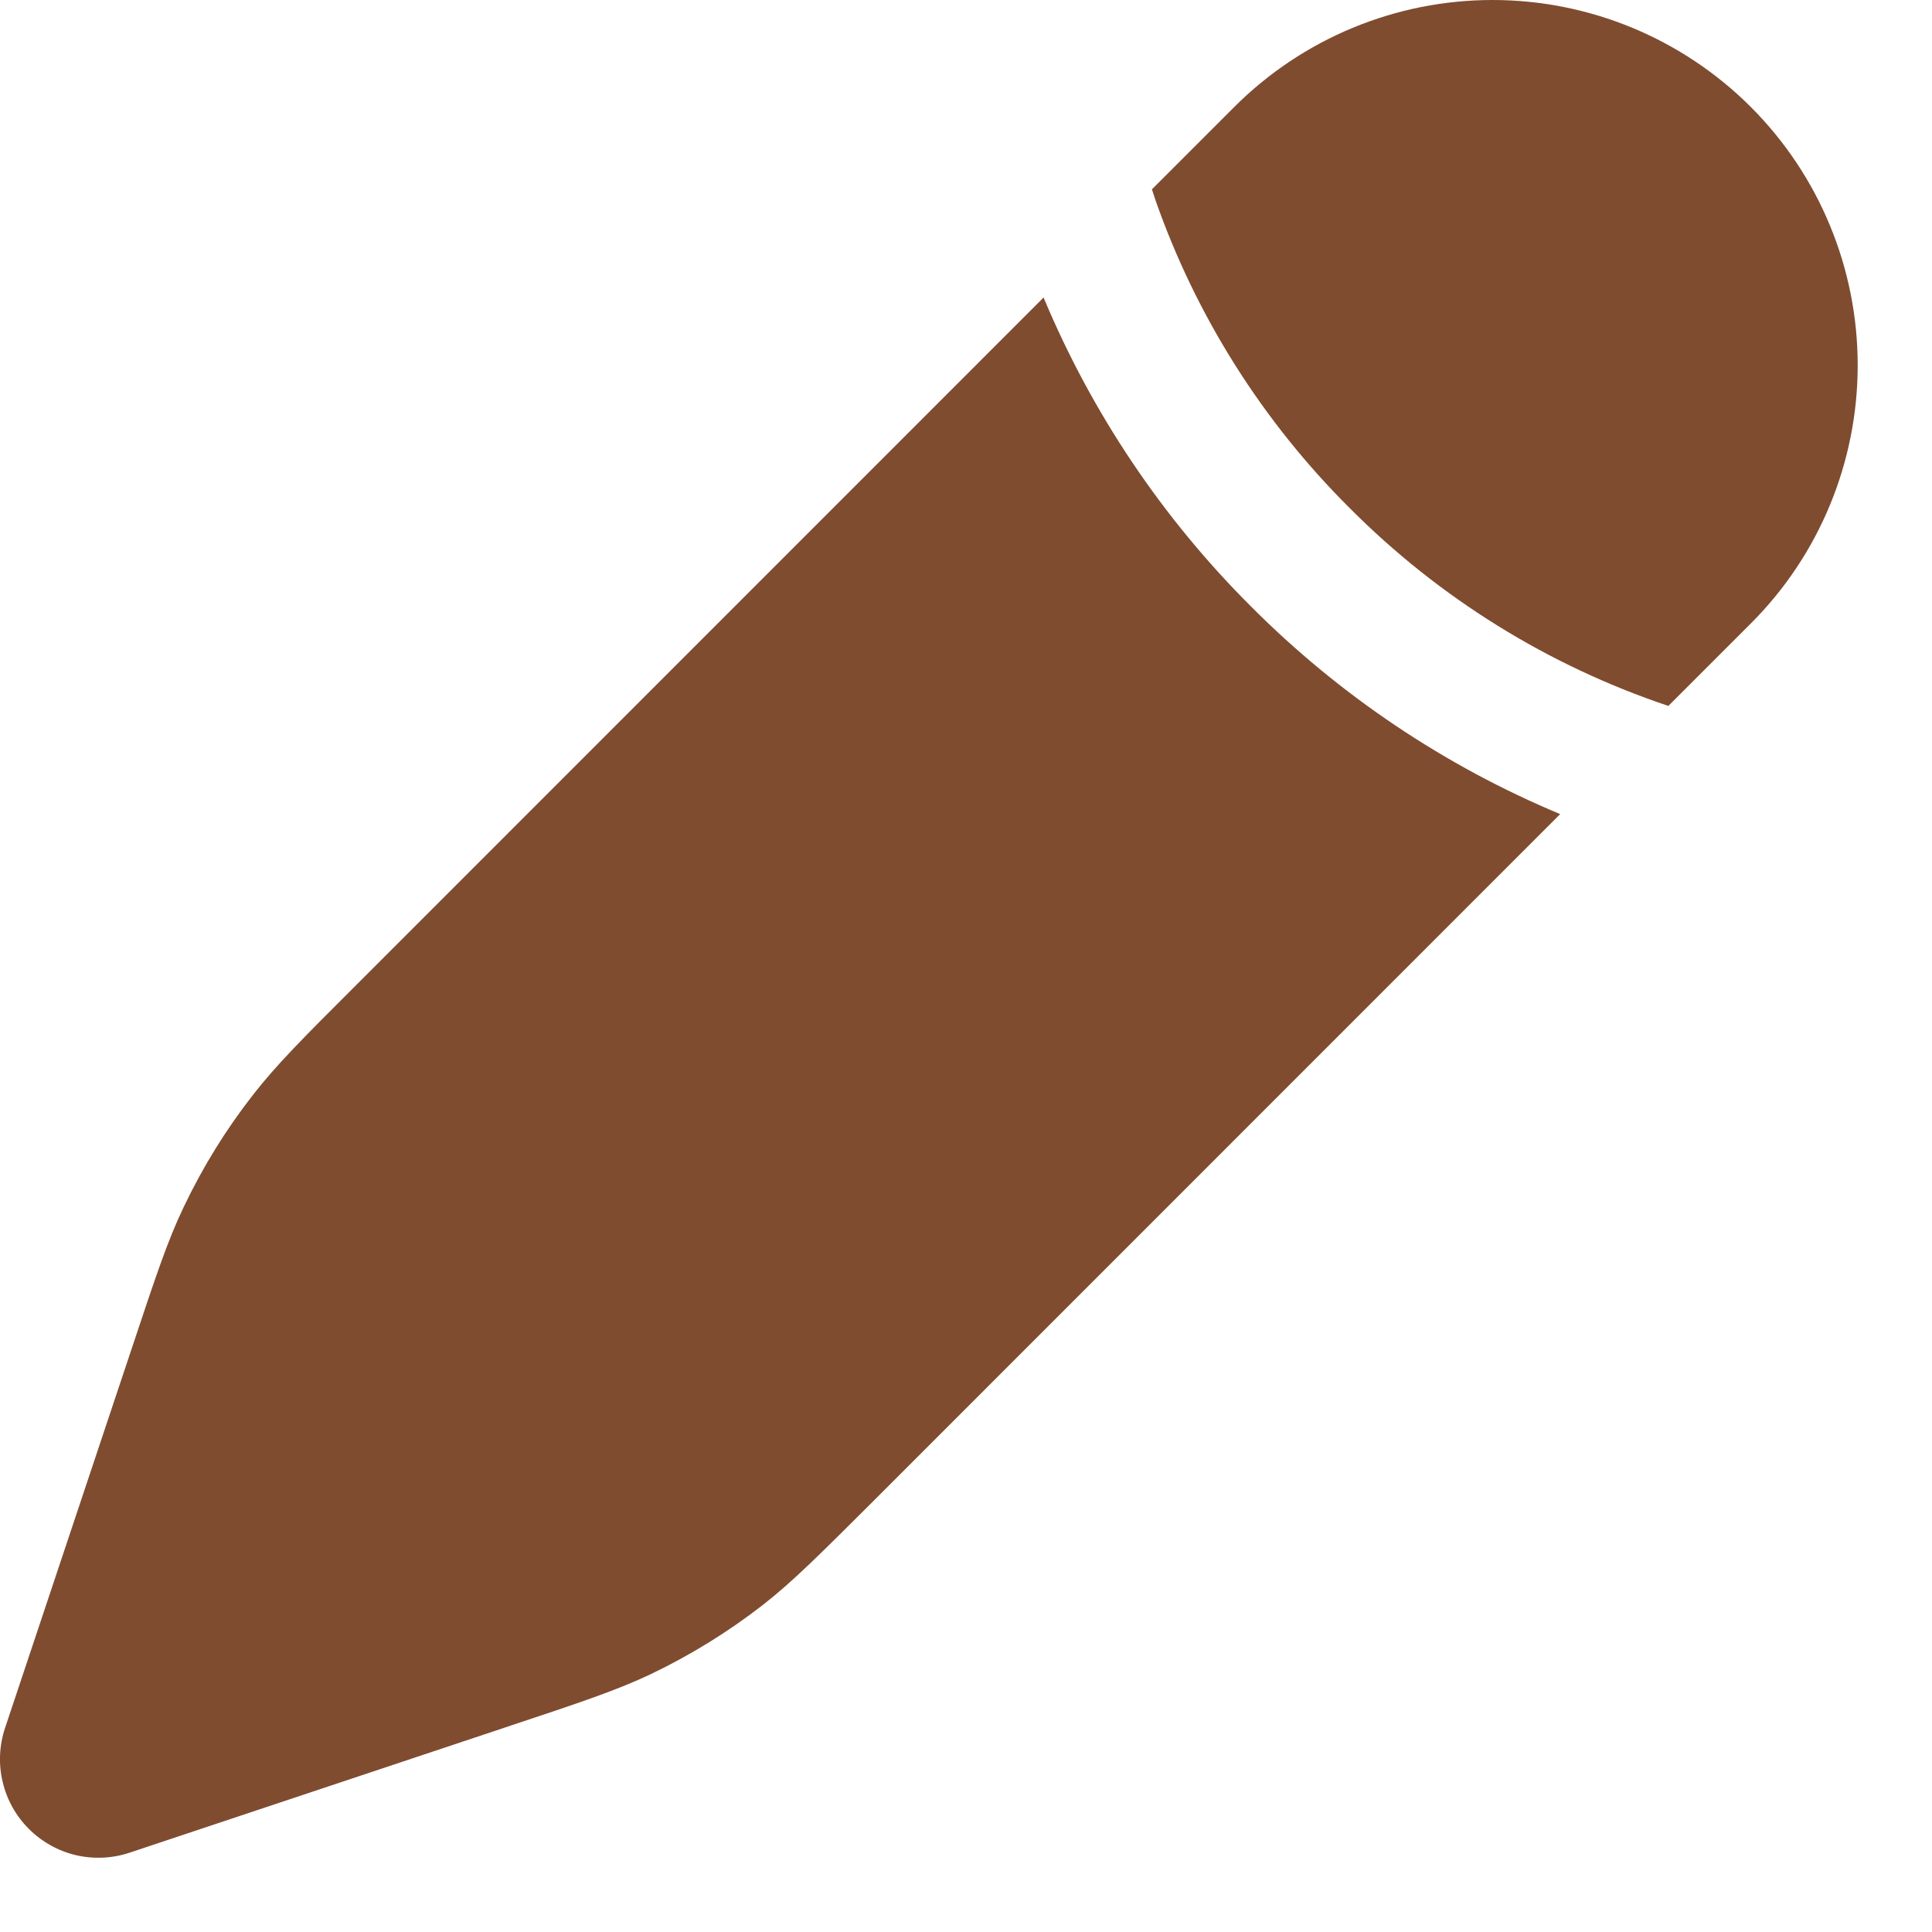
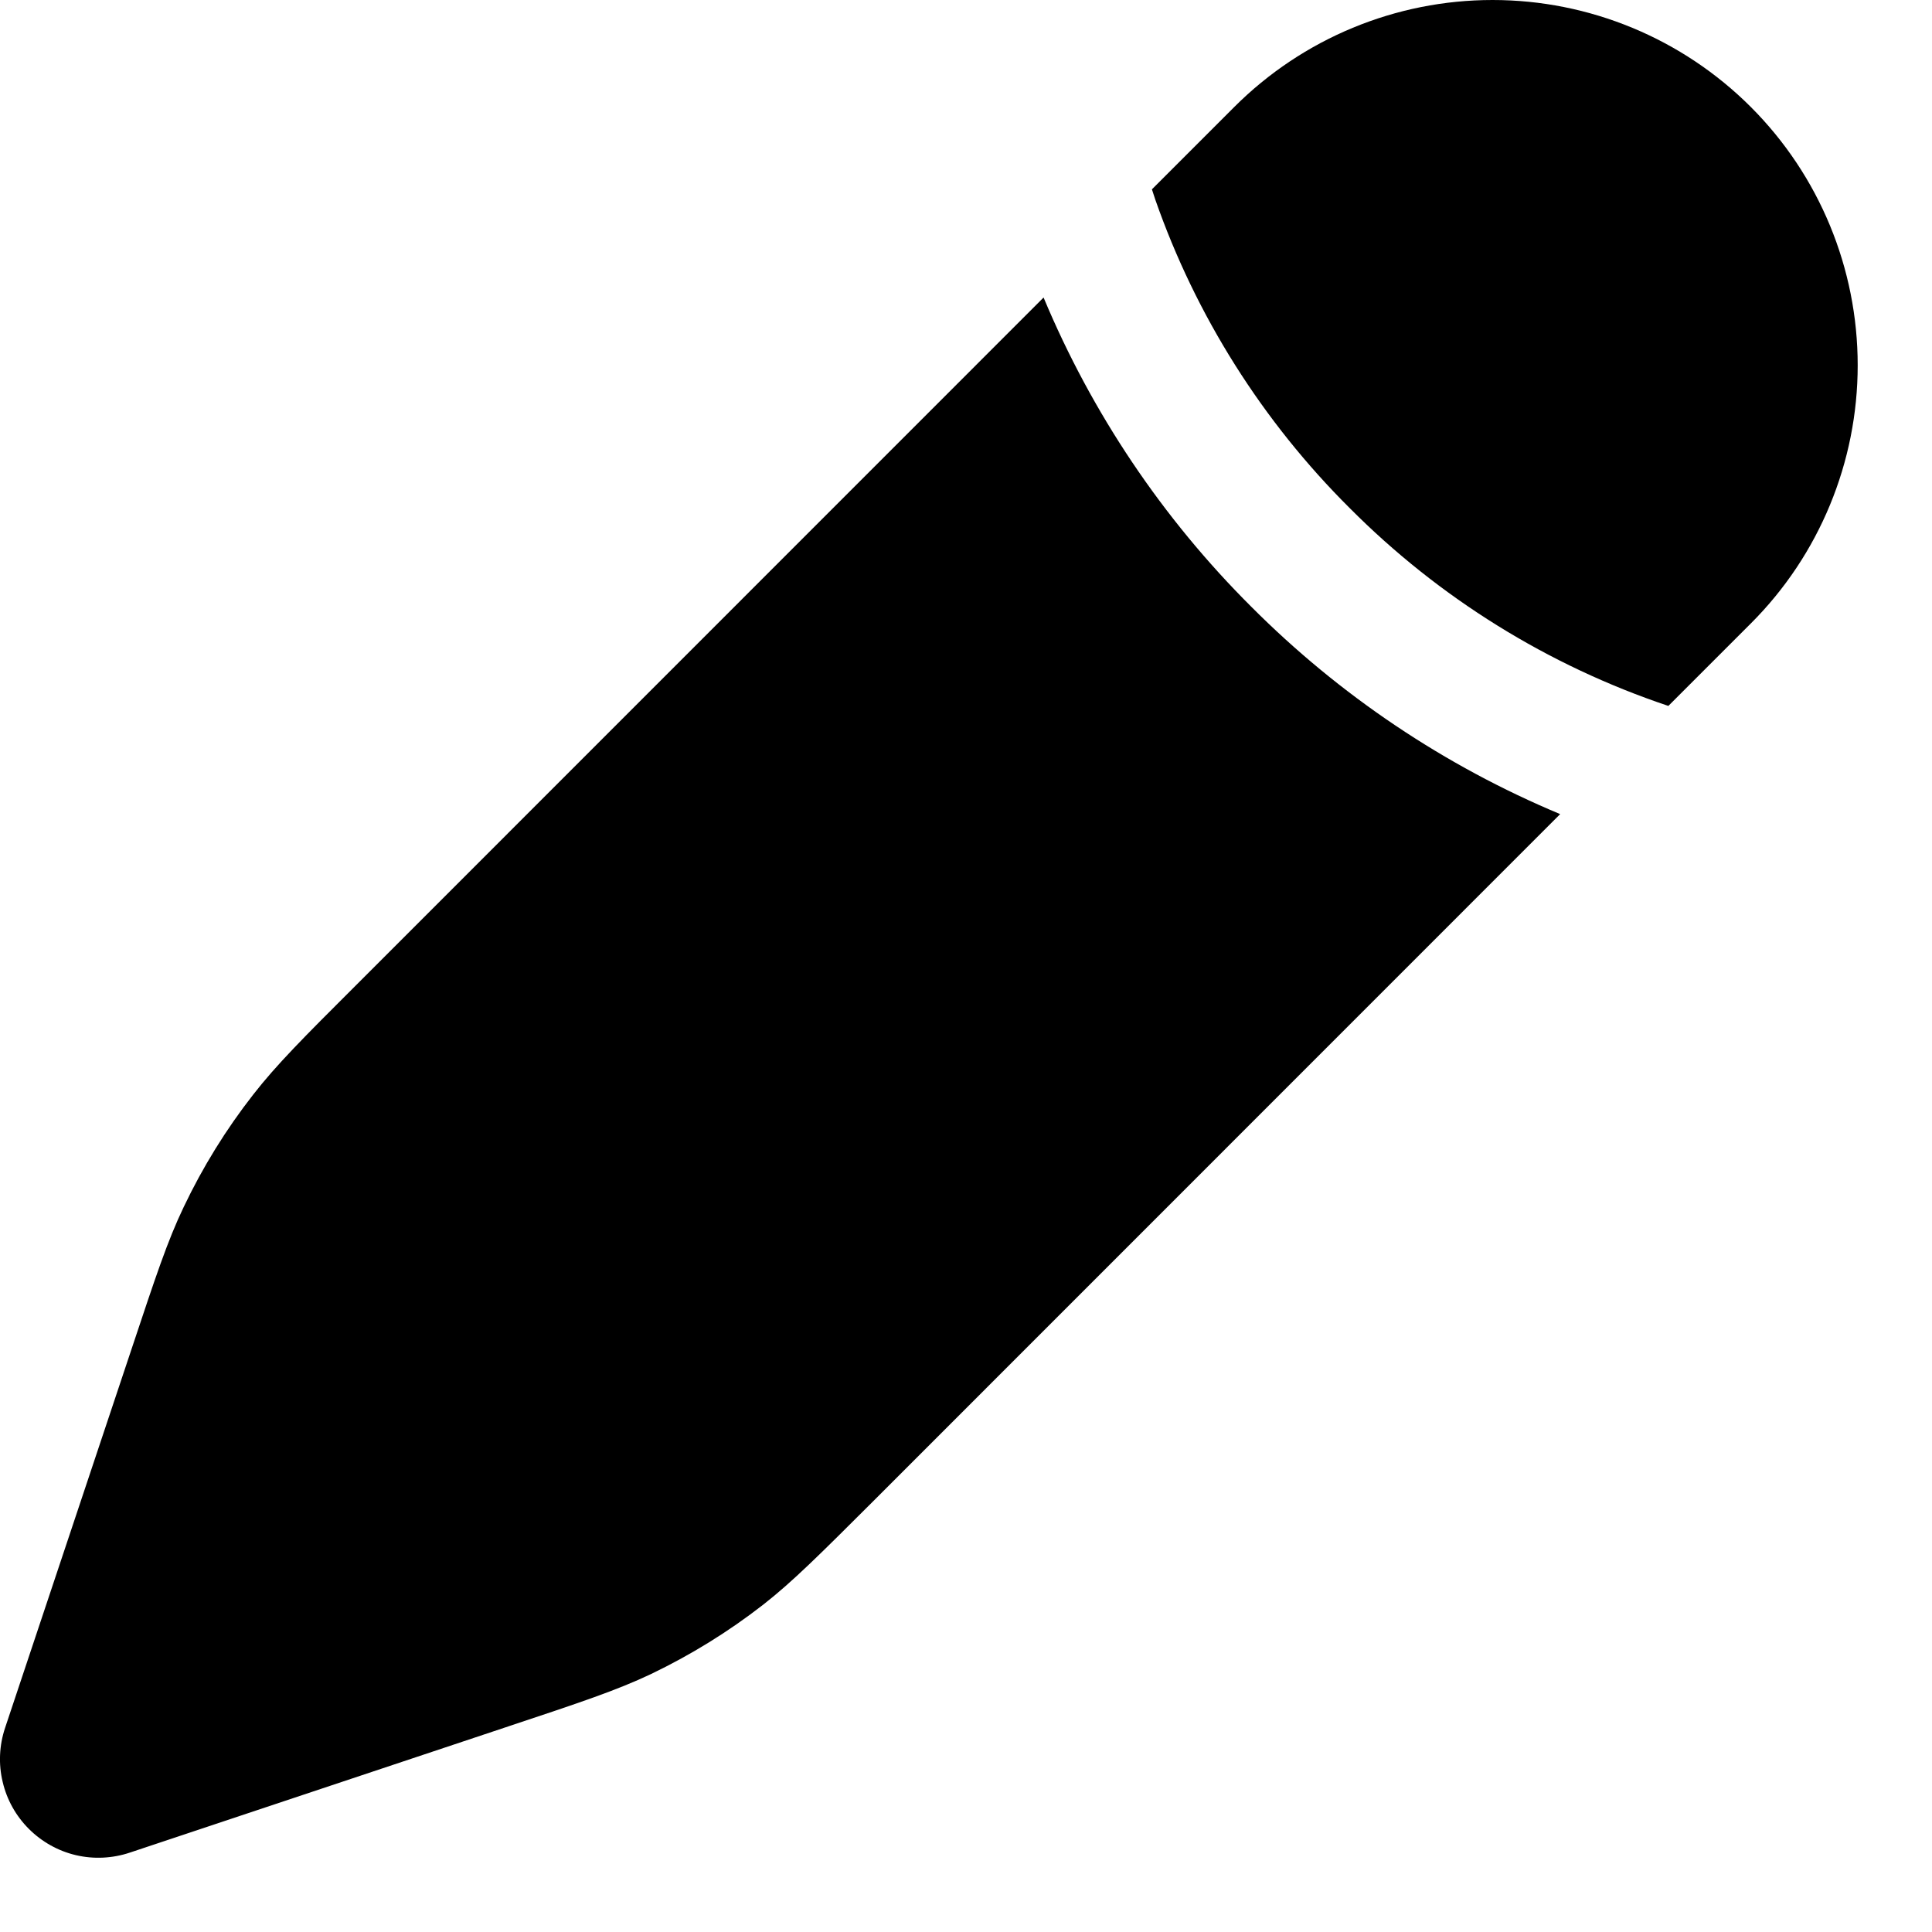
- <svg xmlns="http://www.w3.org/2000/svg" width="13" height="13" viewBox="0 0 13 13" fill="none">
-   <path d="M5.876 10.101L10.498 5.478C9.72 5.153 9.014 4.679 8.419 4.082C7.822 3.487 7.347 2.78 7.022 2.002L2.4 6.625C2.039 6.985 1.859 7.166 1.704 7.365C1.521 7.599 1.364 7.853 1.236 8.122C1.127 8.349 1.047 8.592 0.886 9.075L0.034 11.627C-0.005 11.744 -0.011 11.87 0.018 11.99C0.046 12.11 0.107 12.219 0.194 12.306C0.281 12.393 0.391 12.455 0.511 12.483C0.631 12.511 0.756 12.505 0.873 12.466L3.425 11.615C3.909 11.454 4.151 11.373 4.379 11.265C4.648 11.136 4.901 10.98 5.136 10.797C5.334 10.642 5.515 10.461 5.876 10.101ZM11.781 4.195C12.242 3.735 12.5 3.109 12.5 2.458C12.5 1.806 12.242 1.181 11.781 0.72C11.32 0.259 10.695 4.85633e-09 10.043 0C9.391 -4.85633e-09 8.766 0.259 8.305 0.72L7.751 1.274L7.774 1.344C8.047 2.125 8.495 2.835 9.082 3.419C9.683 4.023 10.417 4.479 11.226 4.75L11.781 4.195Z" fill="#7F4C2F" />
+ <svg xmlns="http://www.w3.org/2000/svg" viewBox="0 0 13 13" fill="none">
+   <path d="M5.876 10.101L10.498 5.478C9.72 5.153 9.014 4.679 8.419 4.082C7.822 3.487 7.347 2.78 7.022 2.002L2.4 6.625C2.039 6.985 1.859 7.166 1.704 7.365C1.521 7.599 1.364 7.853 1.236 8.122C1.127 8.349 1.047 8.592 0.886 9.075L0.034 11.627C-0.005 11.744 -0.011 11.87 0.018 11.99C0.046 12.11 0.107 12.219 0.194 12.306C0.281 12.393 0.391 12.455 0.511 12.483C0.631 12.511 0.756 12.505 0.873 12.466L3.425 11.615C3.909 11.454 4.151 11.373 4.379 11.265C4.648 11.136 4.901 10.98 5.136 10.797C5.334 10.642 5.515 10.461 5.876 10.101ZM11.781 4.195C12.242 3.735 12.5 3.109 12.5 2.458C12.5 1.806 12.242 1.181 11.781 0.72C11.32 0.259 10.695 4.85633e-09 10.043 0C9.391 -4.85633e-09 8.766 0.259 8.305 0.72L7.751 1.274L7.774 1.344C8.047 2.125 8.495 2.835 9.082 3.419C9.683 4.023 10.417 4.479 11.226 4.75L11.781 4.195Z" fill="currentColor" />
</svg>
